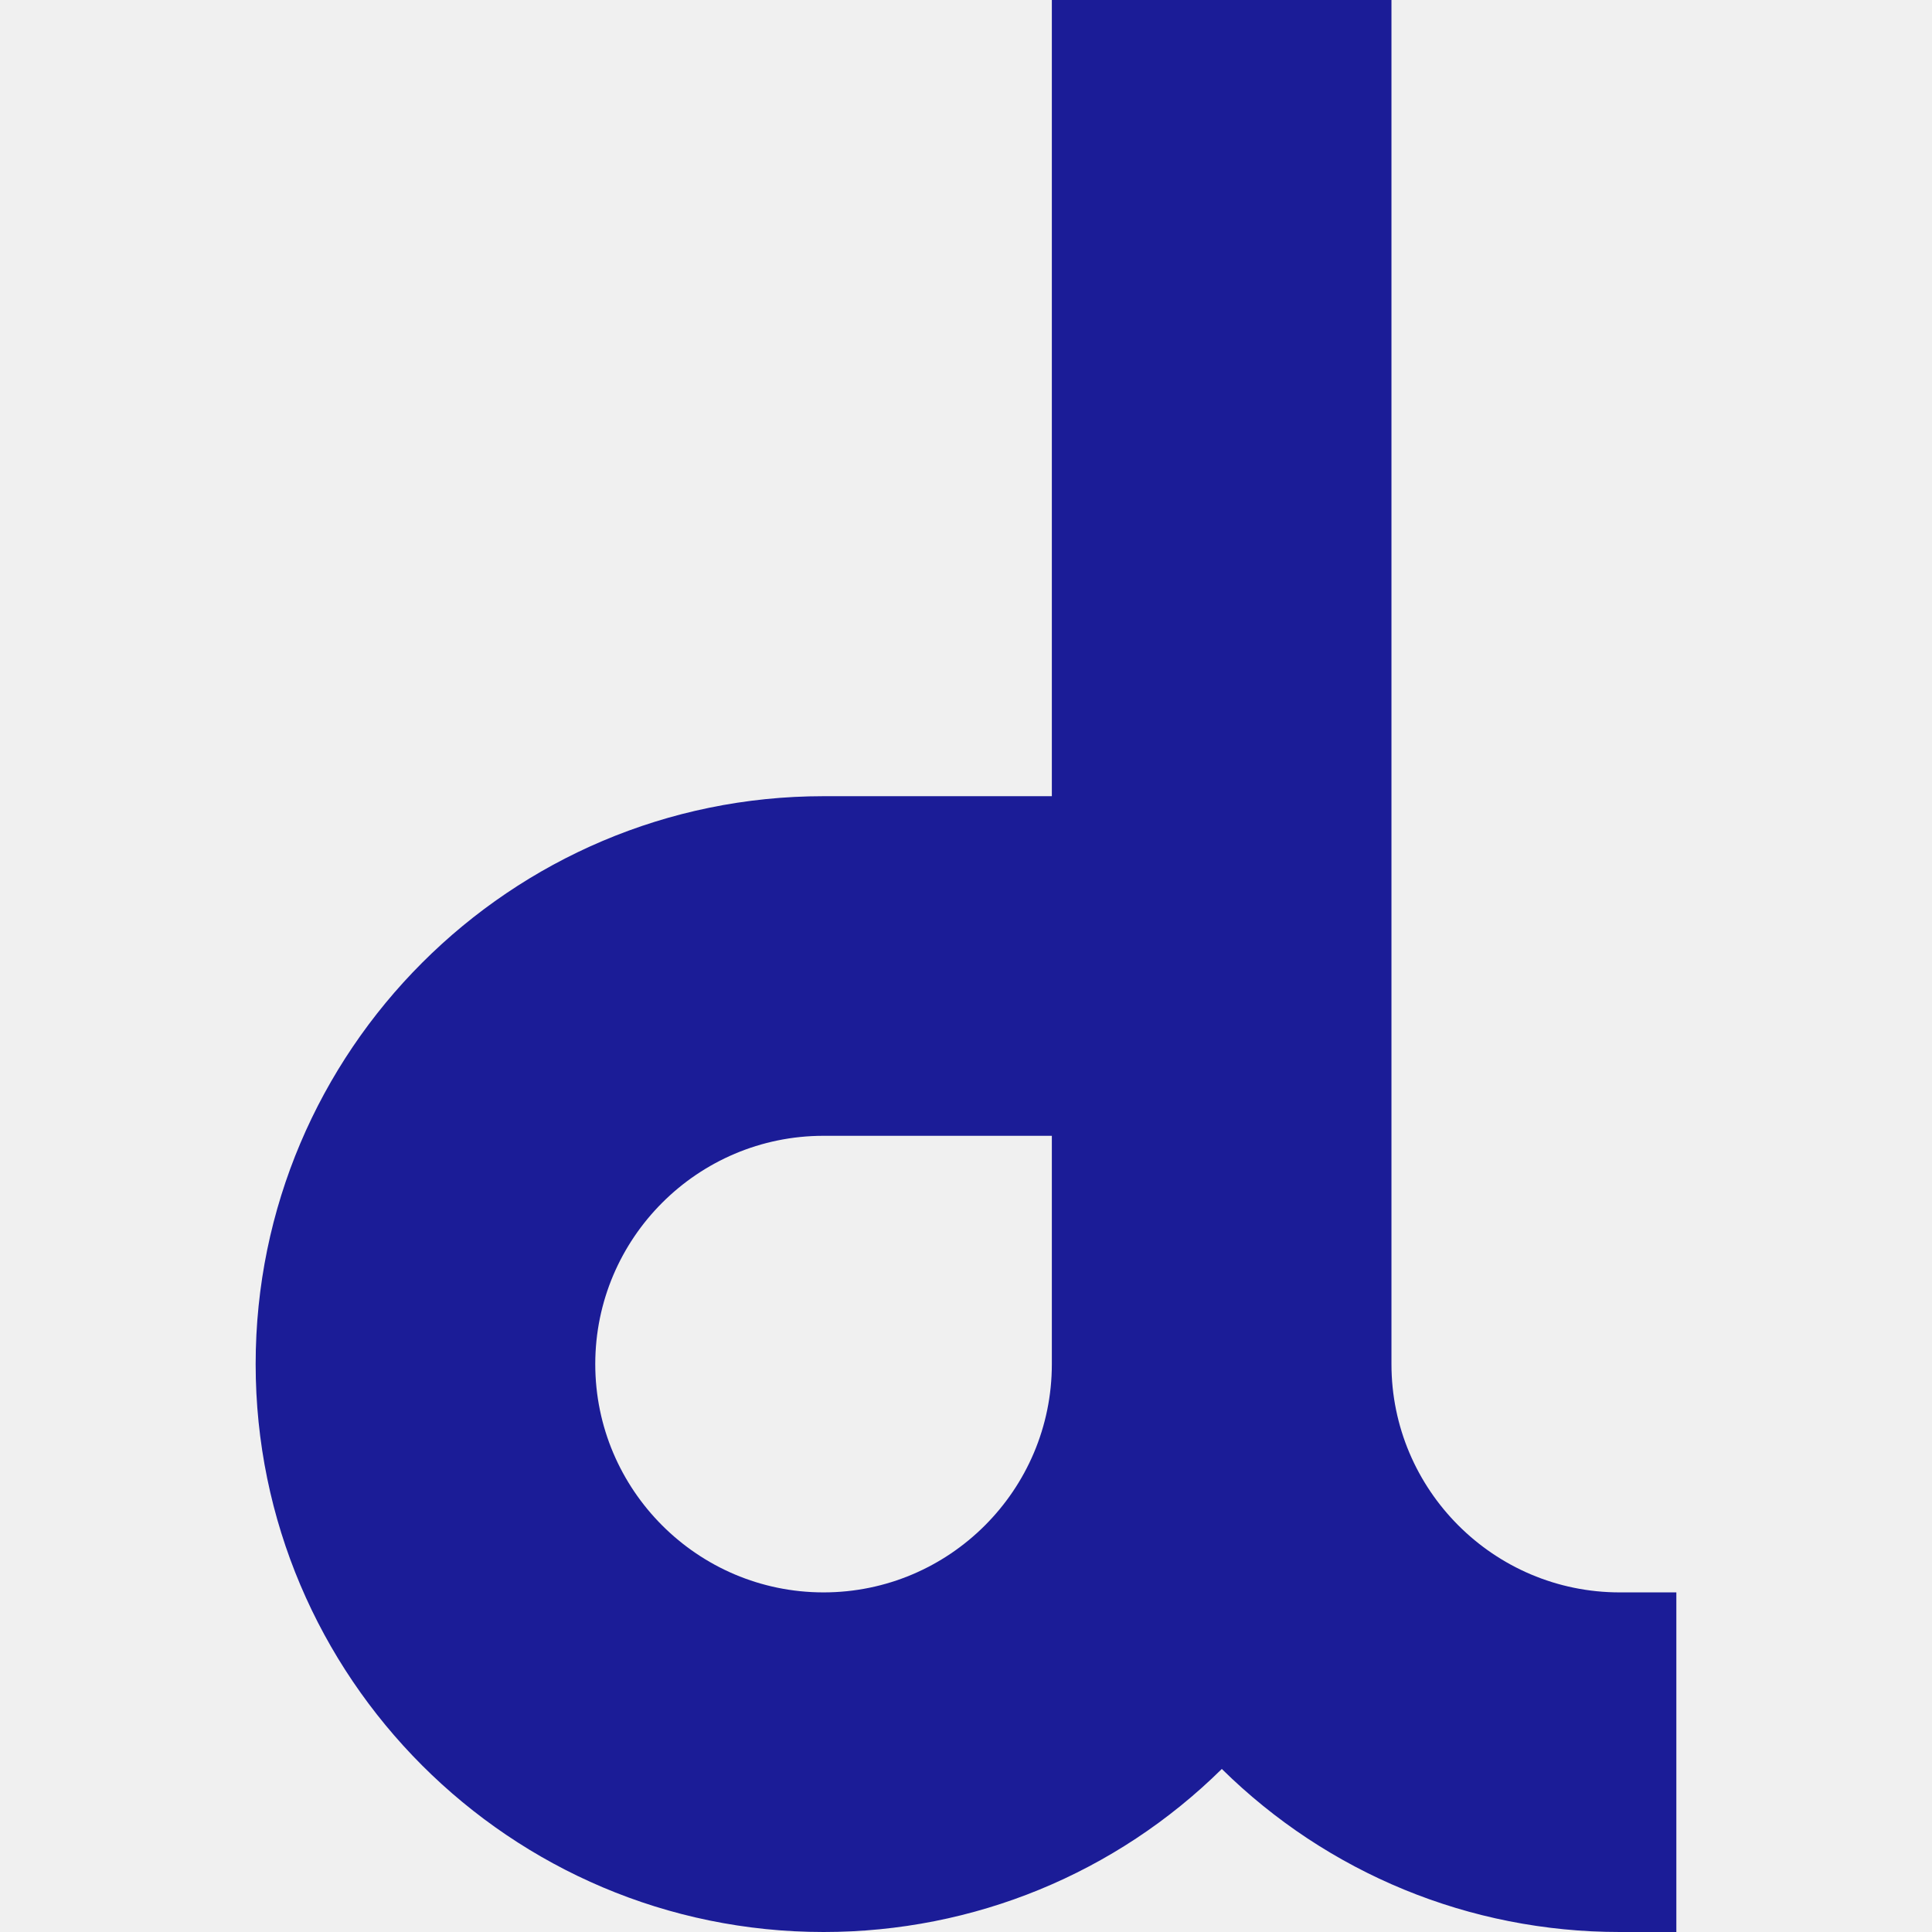
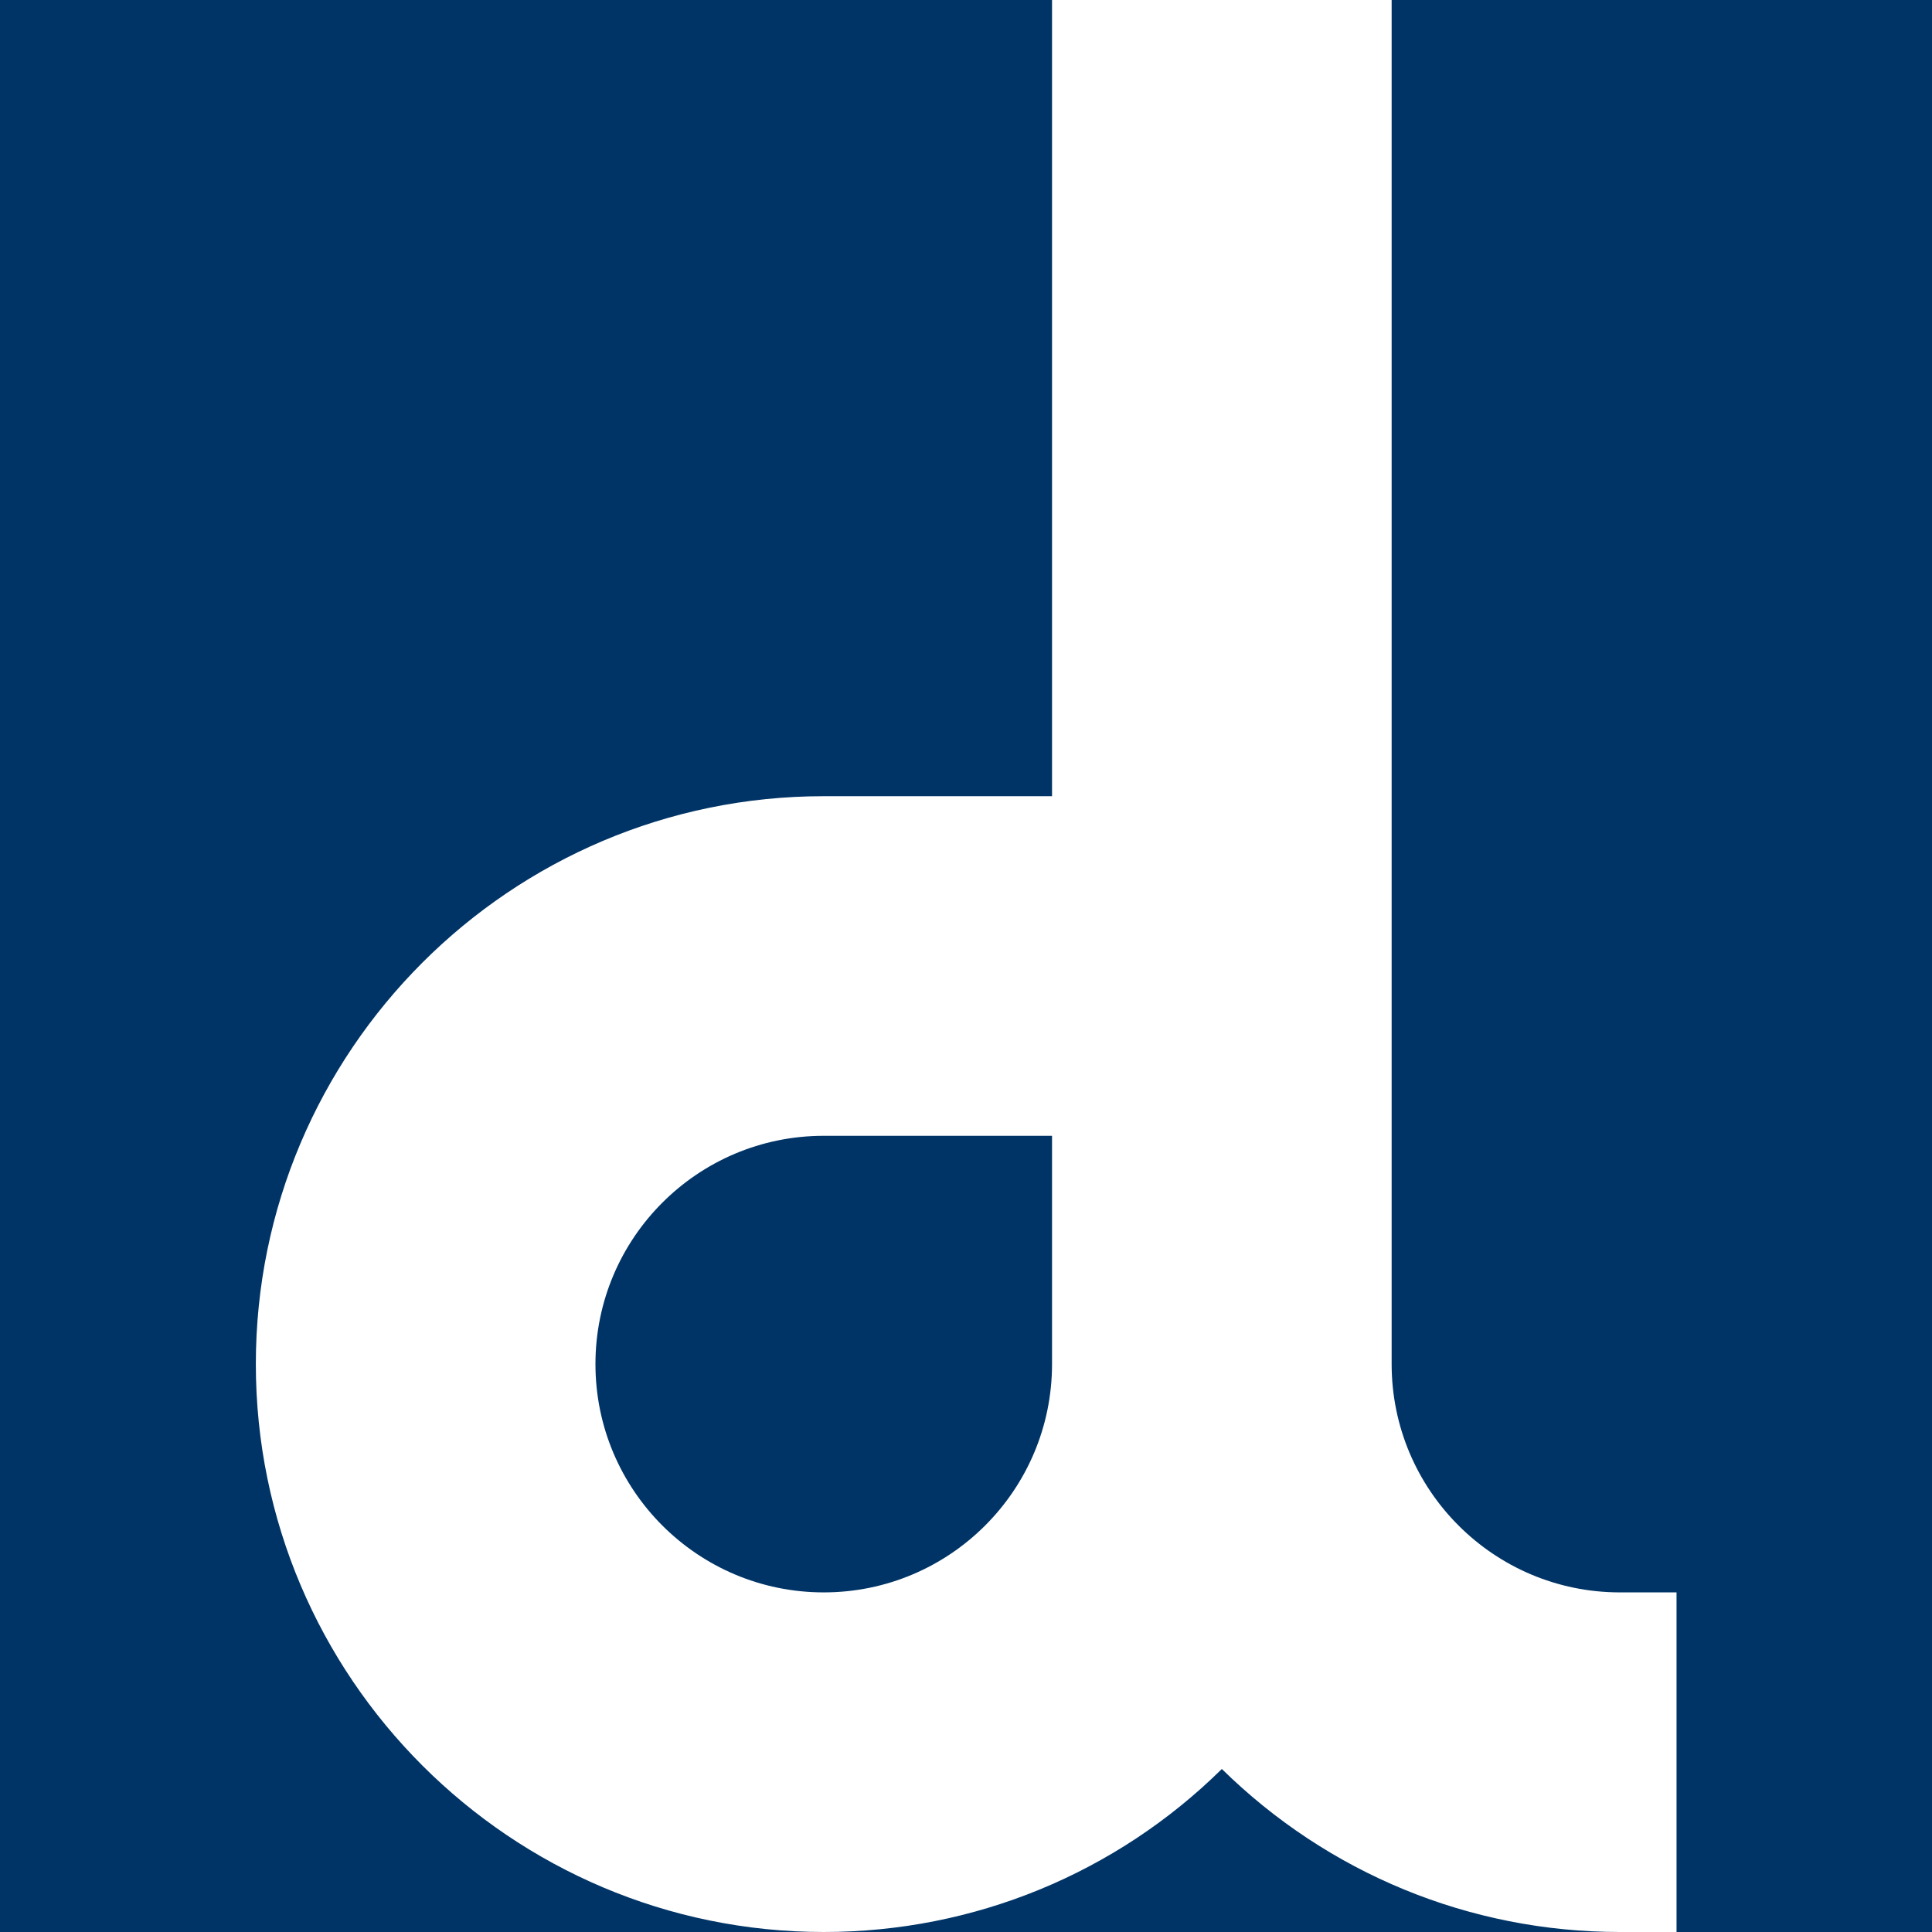
- <svg xmlns="http://www.w3.org/2000/svg" version="1.1" width="512" height="512" x="0" y="0" viewBox="0 0 512 512" style="enable-background:new 0 0 512 512" xml:space="preserve" class="">
+ <svg xmlns="http://www.w3.org/2000/svg" version="1.1" id="Слой_1" x="0px" y="0px" viewBox="0 0 512 512" style="enable-background:new 0 0 512 512;" xml:space="preserve">
+   <style type="text/css">
+ 	.st0{fill:#003466;}
+ 	.st1{fill:#FFFFFF;}
+ </style>
+   <rect class="st0" width="512" height="512" />
  <g>
    <g>
-       <path d="m429.25 422c-33.359 0-60.5-27.14-60.5-60.5v-361.5h-90v211h-60.5c-82.986 0-150.5 67.514-150.5 150.5s67.514 150.5 150.5 150.5c39.904 0 77.51-15.563 105.545-43.208 28.053 27.644 65.628 43.208 105.455 43.208h15v-90zm-211-121h60.5v60.5c0 33.36-27.14 60.5-60.5 60.5s-60.5-27.14-60.5-60.5 27.14-60.5 60.5-60.5z" fill="#1b1c97" data-original="#000000" style="" class="" />
+       <path class="st1" d="M429.3,422c-33.4,0-60.5-27.1-60.5-60.5V0h-90v211h-60.5c-83,0-150.5,67.5-150.5,150.5S135.3,512,218.3,512    c39.9,0,77.5-15.6,105.5-43.2c28.1,27.6,65.6,43.2,105.5,43.2h15v-90H429.3z M218.3,301h60.5v60.5c0,33.4-27.1,60.5-60.5,60.5    s-60.5-27.1-60.5-60.5S184.9,301,218.3,301z" />
    </g>
  </g>
</svg>
